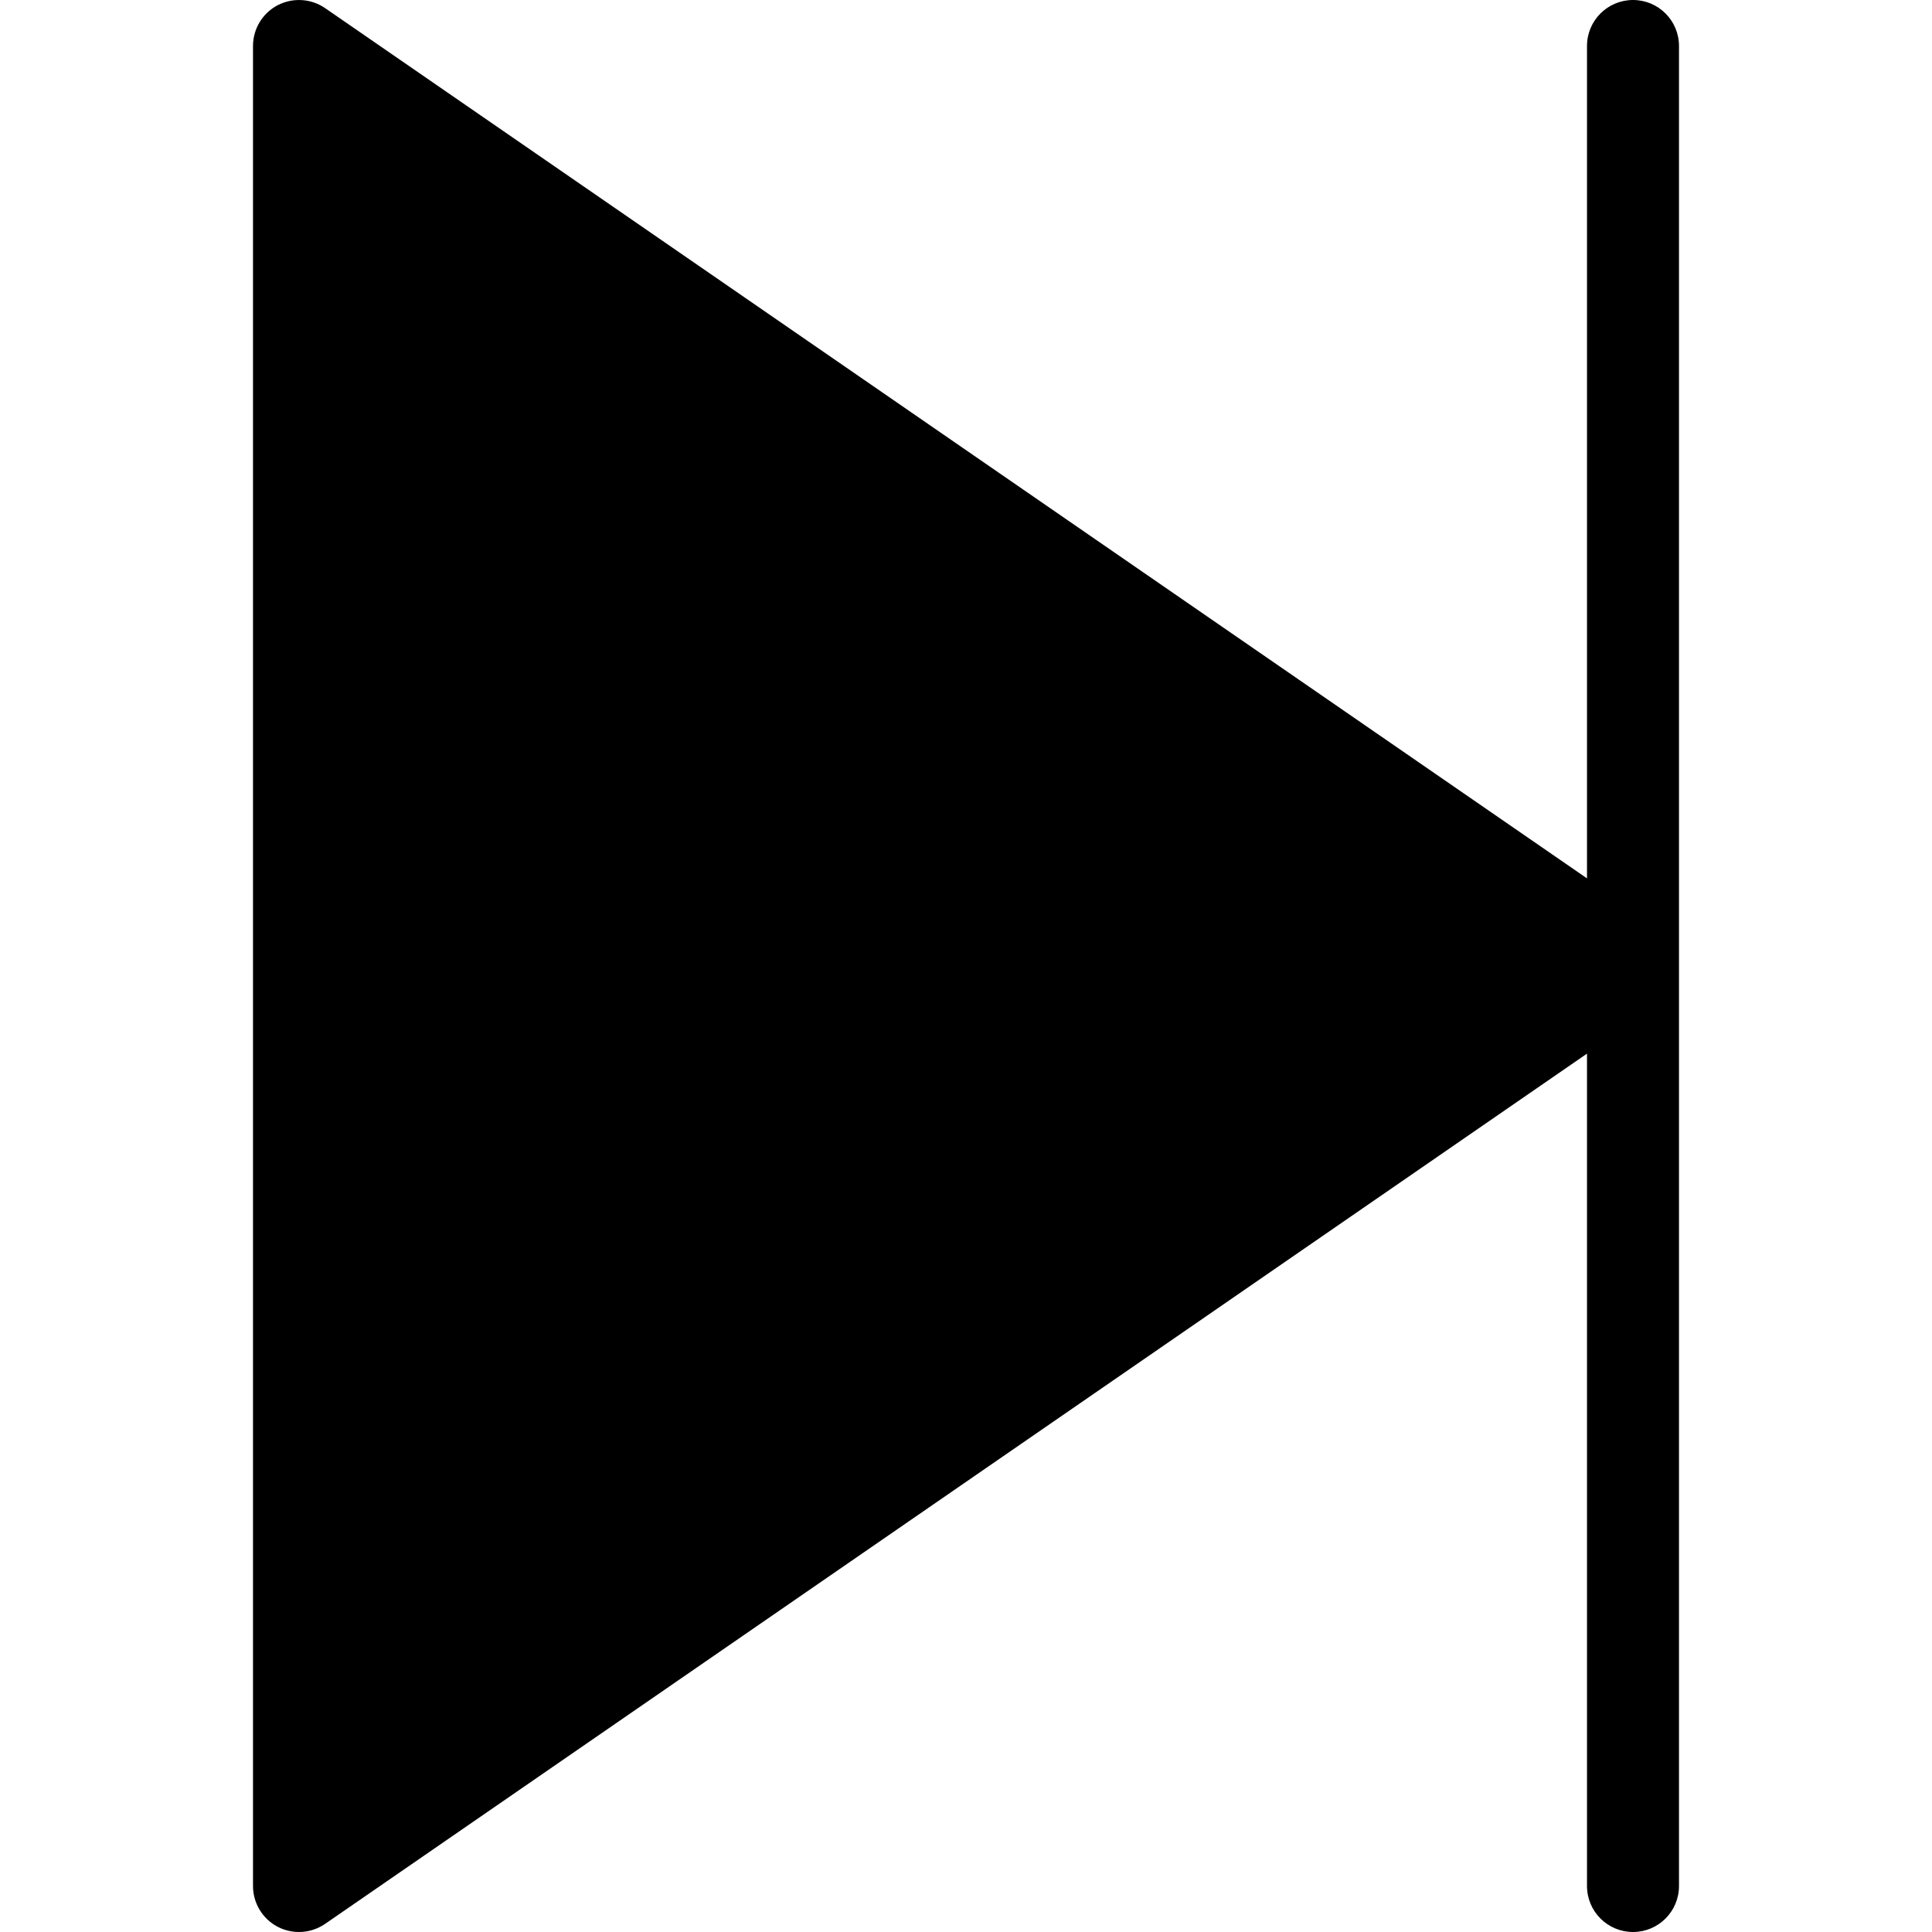
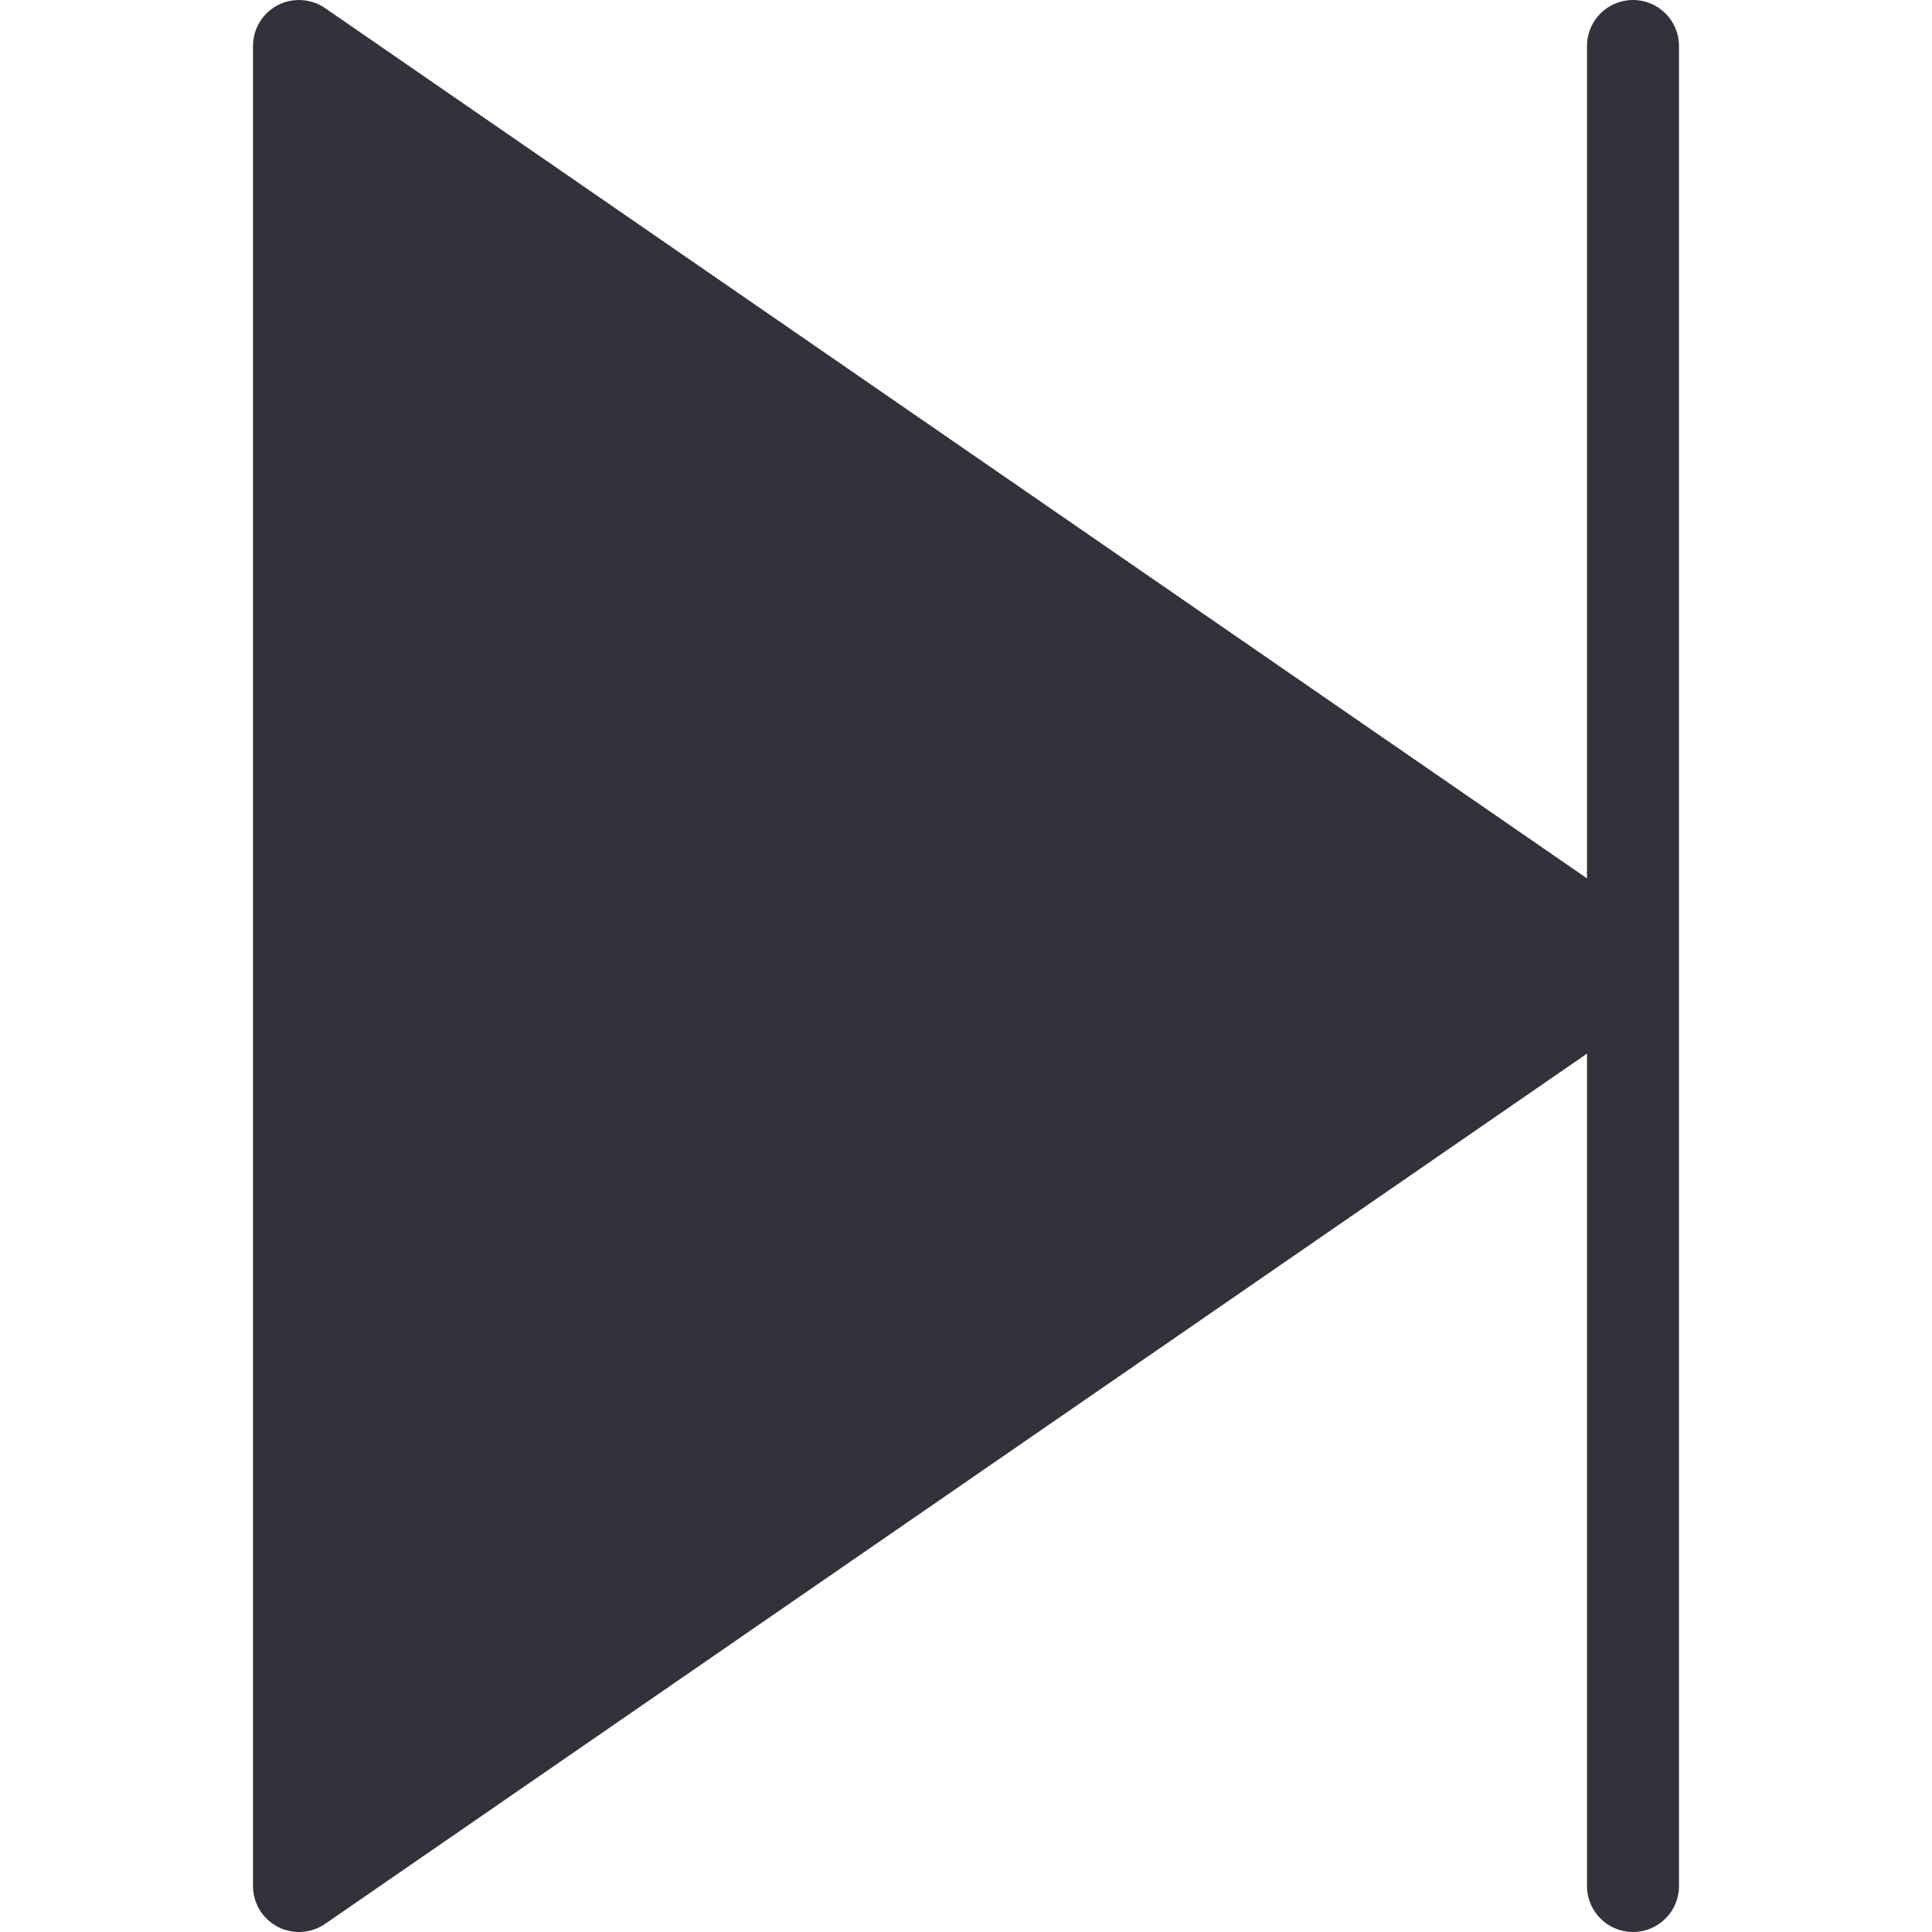
<svg xmlns="http://www.w3.org/2000/svg" version="1.1" id="Capa_1" x="0px" y="0px" viewBox="0 0 42 42" style="enable-background:new 0 0 42 42;" xml:space="preserve">
-   <path d="M35.5,0c-0.552,0-1,0.447-1,1v18.095L7.068,0.177C6.762-0.034,6.364-0.057,6.035,0.114C5.706,0.287,5.5,0.628,5.5,1v40  c0,0.372,0.206,0.713,0.535,0.886C6.181,41.962,6.341,42,6.5,42c0.199,0,0.397-0.06,0.568-0.177L34.5,22.905V41c0,0.553,0.448,1,1,1  s1-0.447,1-1V1C36.5,0.447,36.052,0,35.5,0z" />
+   <path fill="#32323D" d="M35.5,0c-0.552,0-1,0.447-1,1v18.095L7.068,0.177C6.762-0.034,6.364-0.057,6.035,0.114C5.706,0.287,5.5,0.628,5.5,1v40  c0,0.372,0.206,0.713,0.535,0.886C6.181,41.962,6.341,42,6.5,42c0.199,0,0.397-0.06,0.568-0.177L34.5,22.905V41c0,0.553,0.448,1,1,1  s1-0.447,1-1V1C36.5,0.447,36.052,0,35.5,0z" />
  <g>
</g>
  <g>
</g>
  <g>
</g>
  <g>
</g>
  <g>
</g>
  <g>
</g>
  <g>
</g>
  <g>
</g>
  <g>
</g>
  <g>
</g>
  <g>
</g>
  <g>
</g>
  <g>
</g>
  <g>
</g>
  <g>
</g>
</svg>
